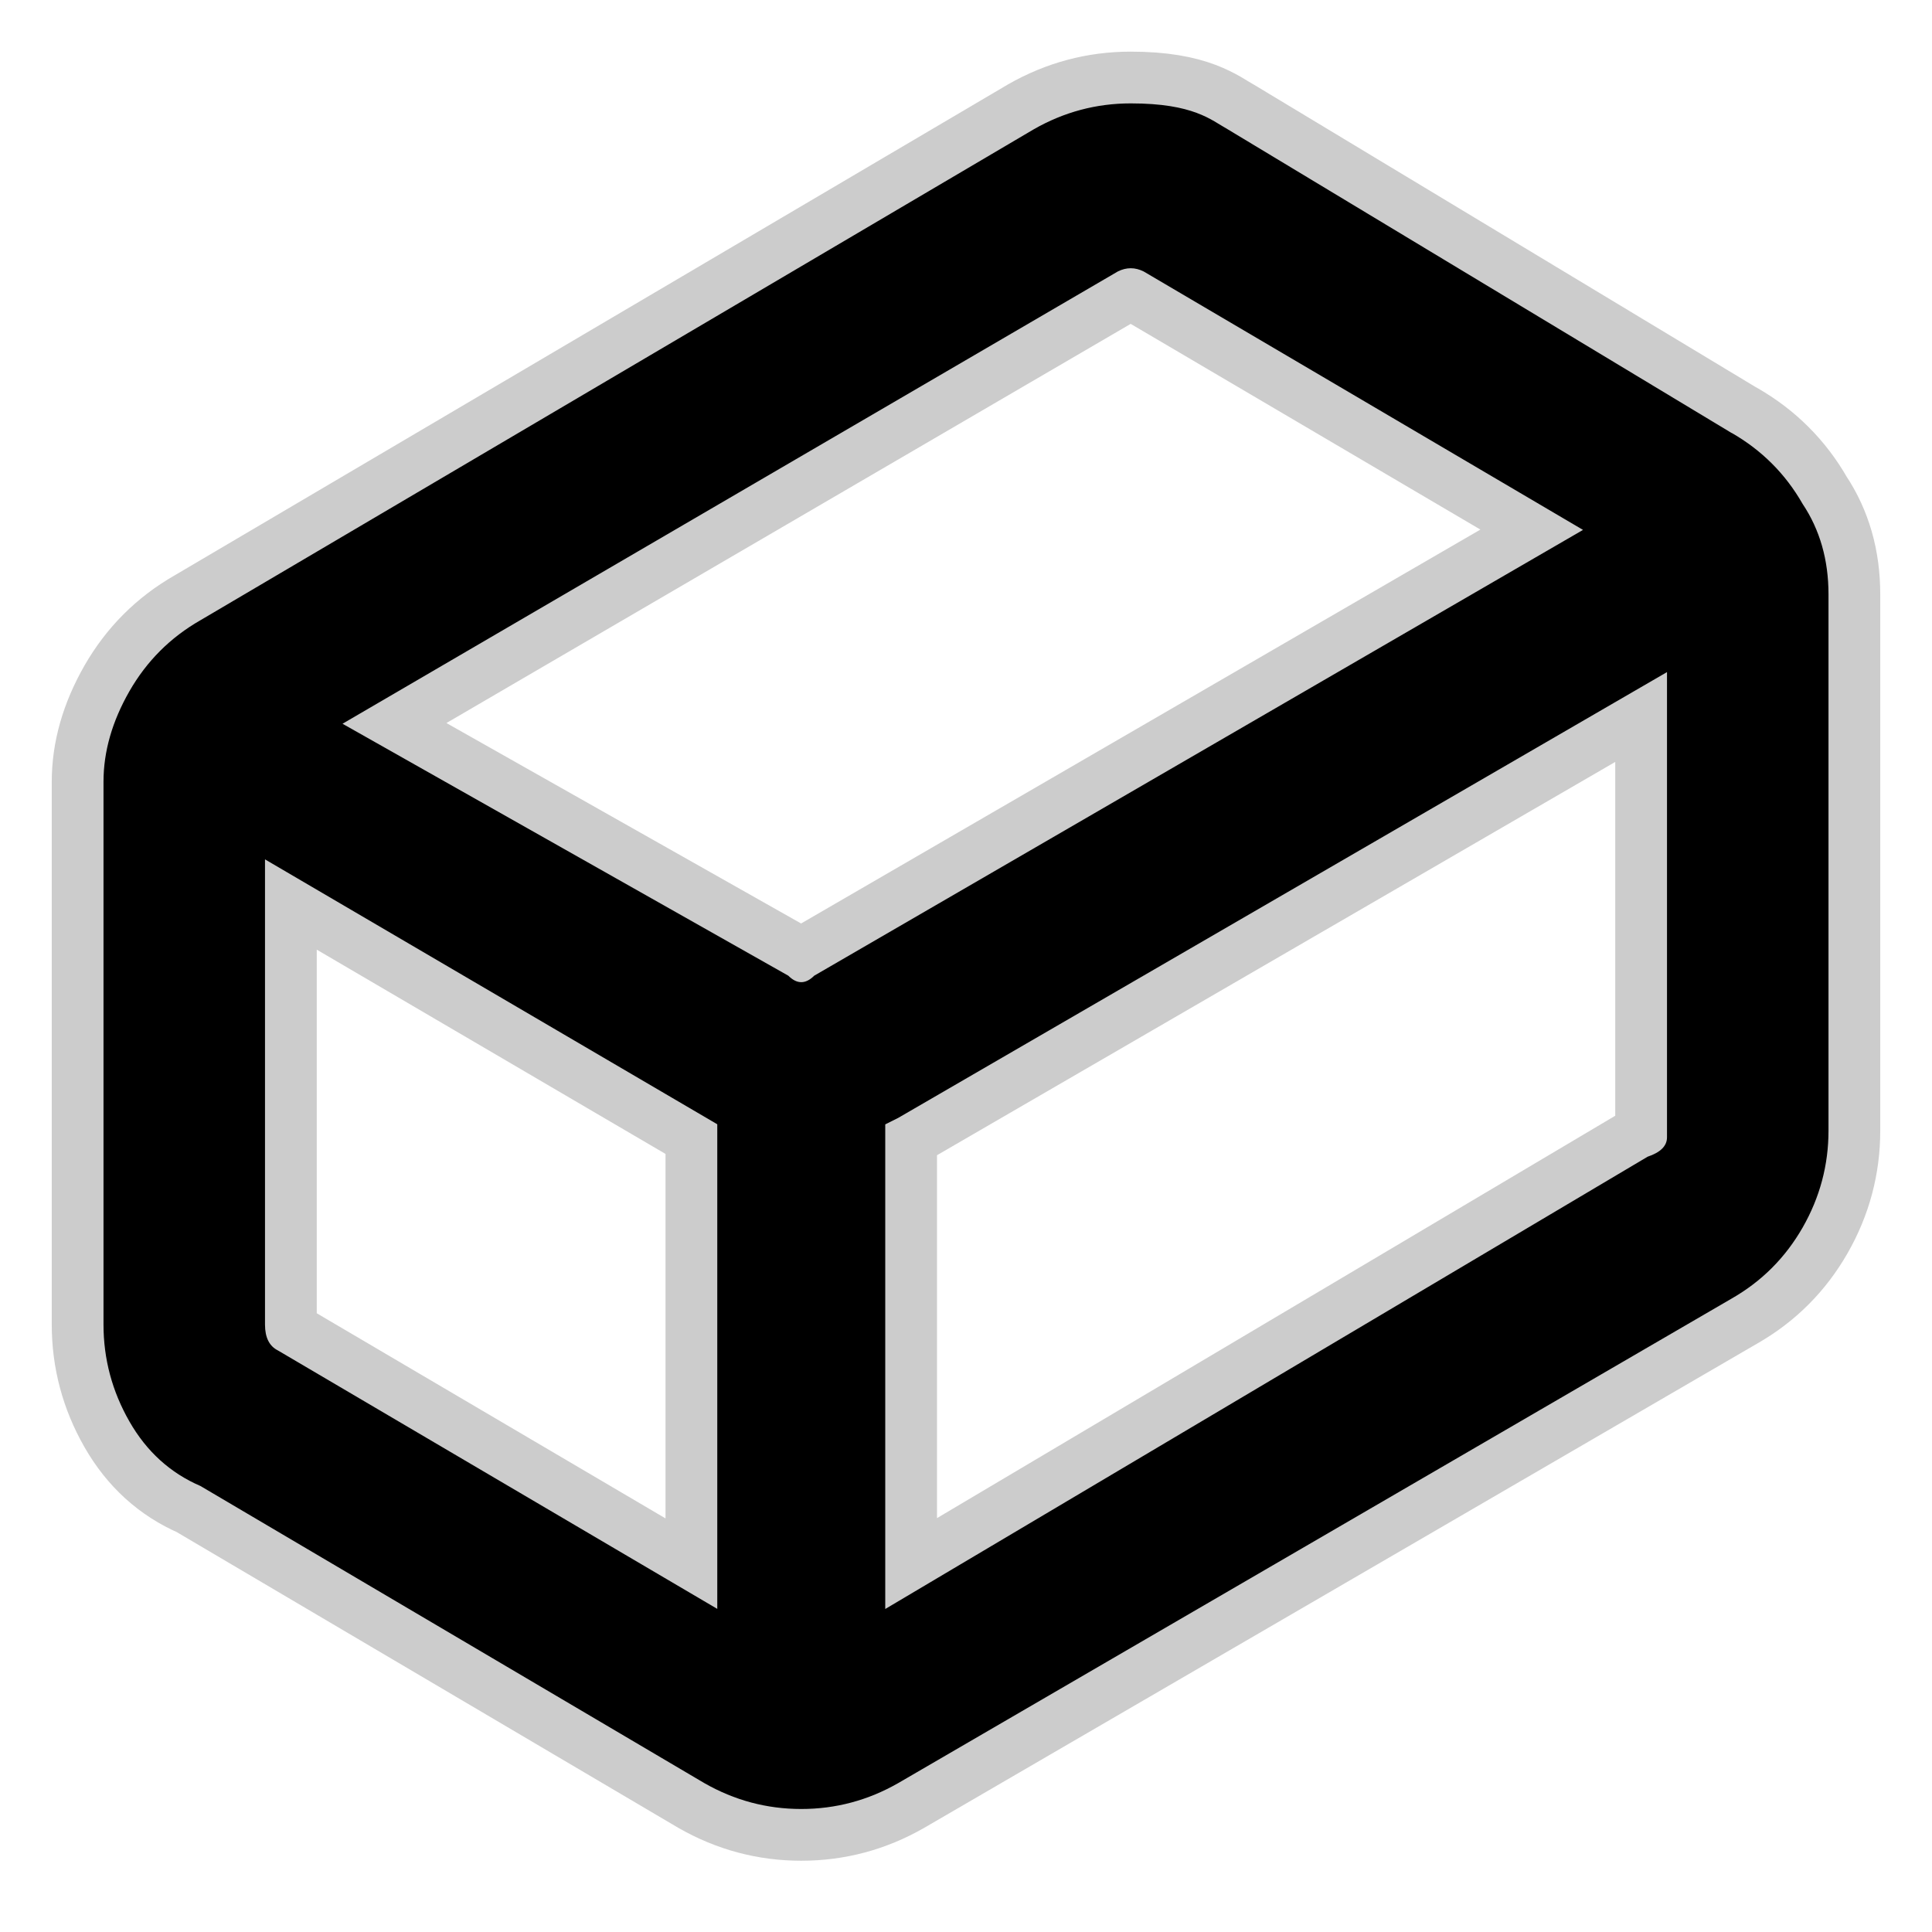
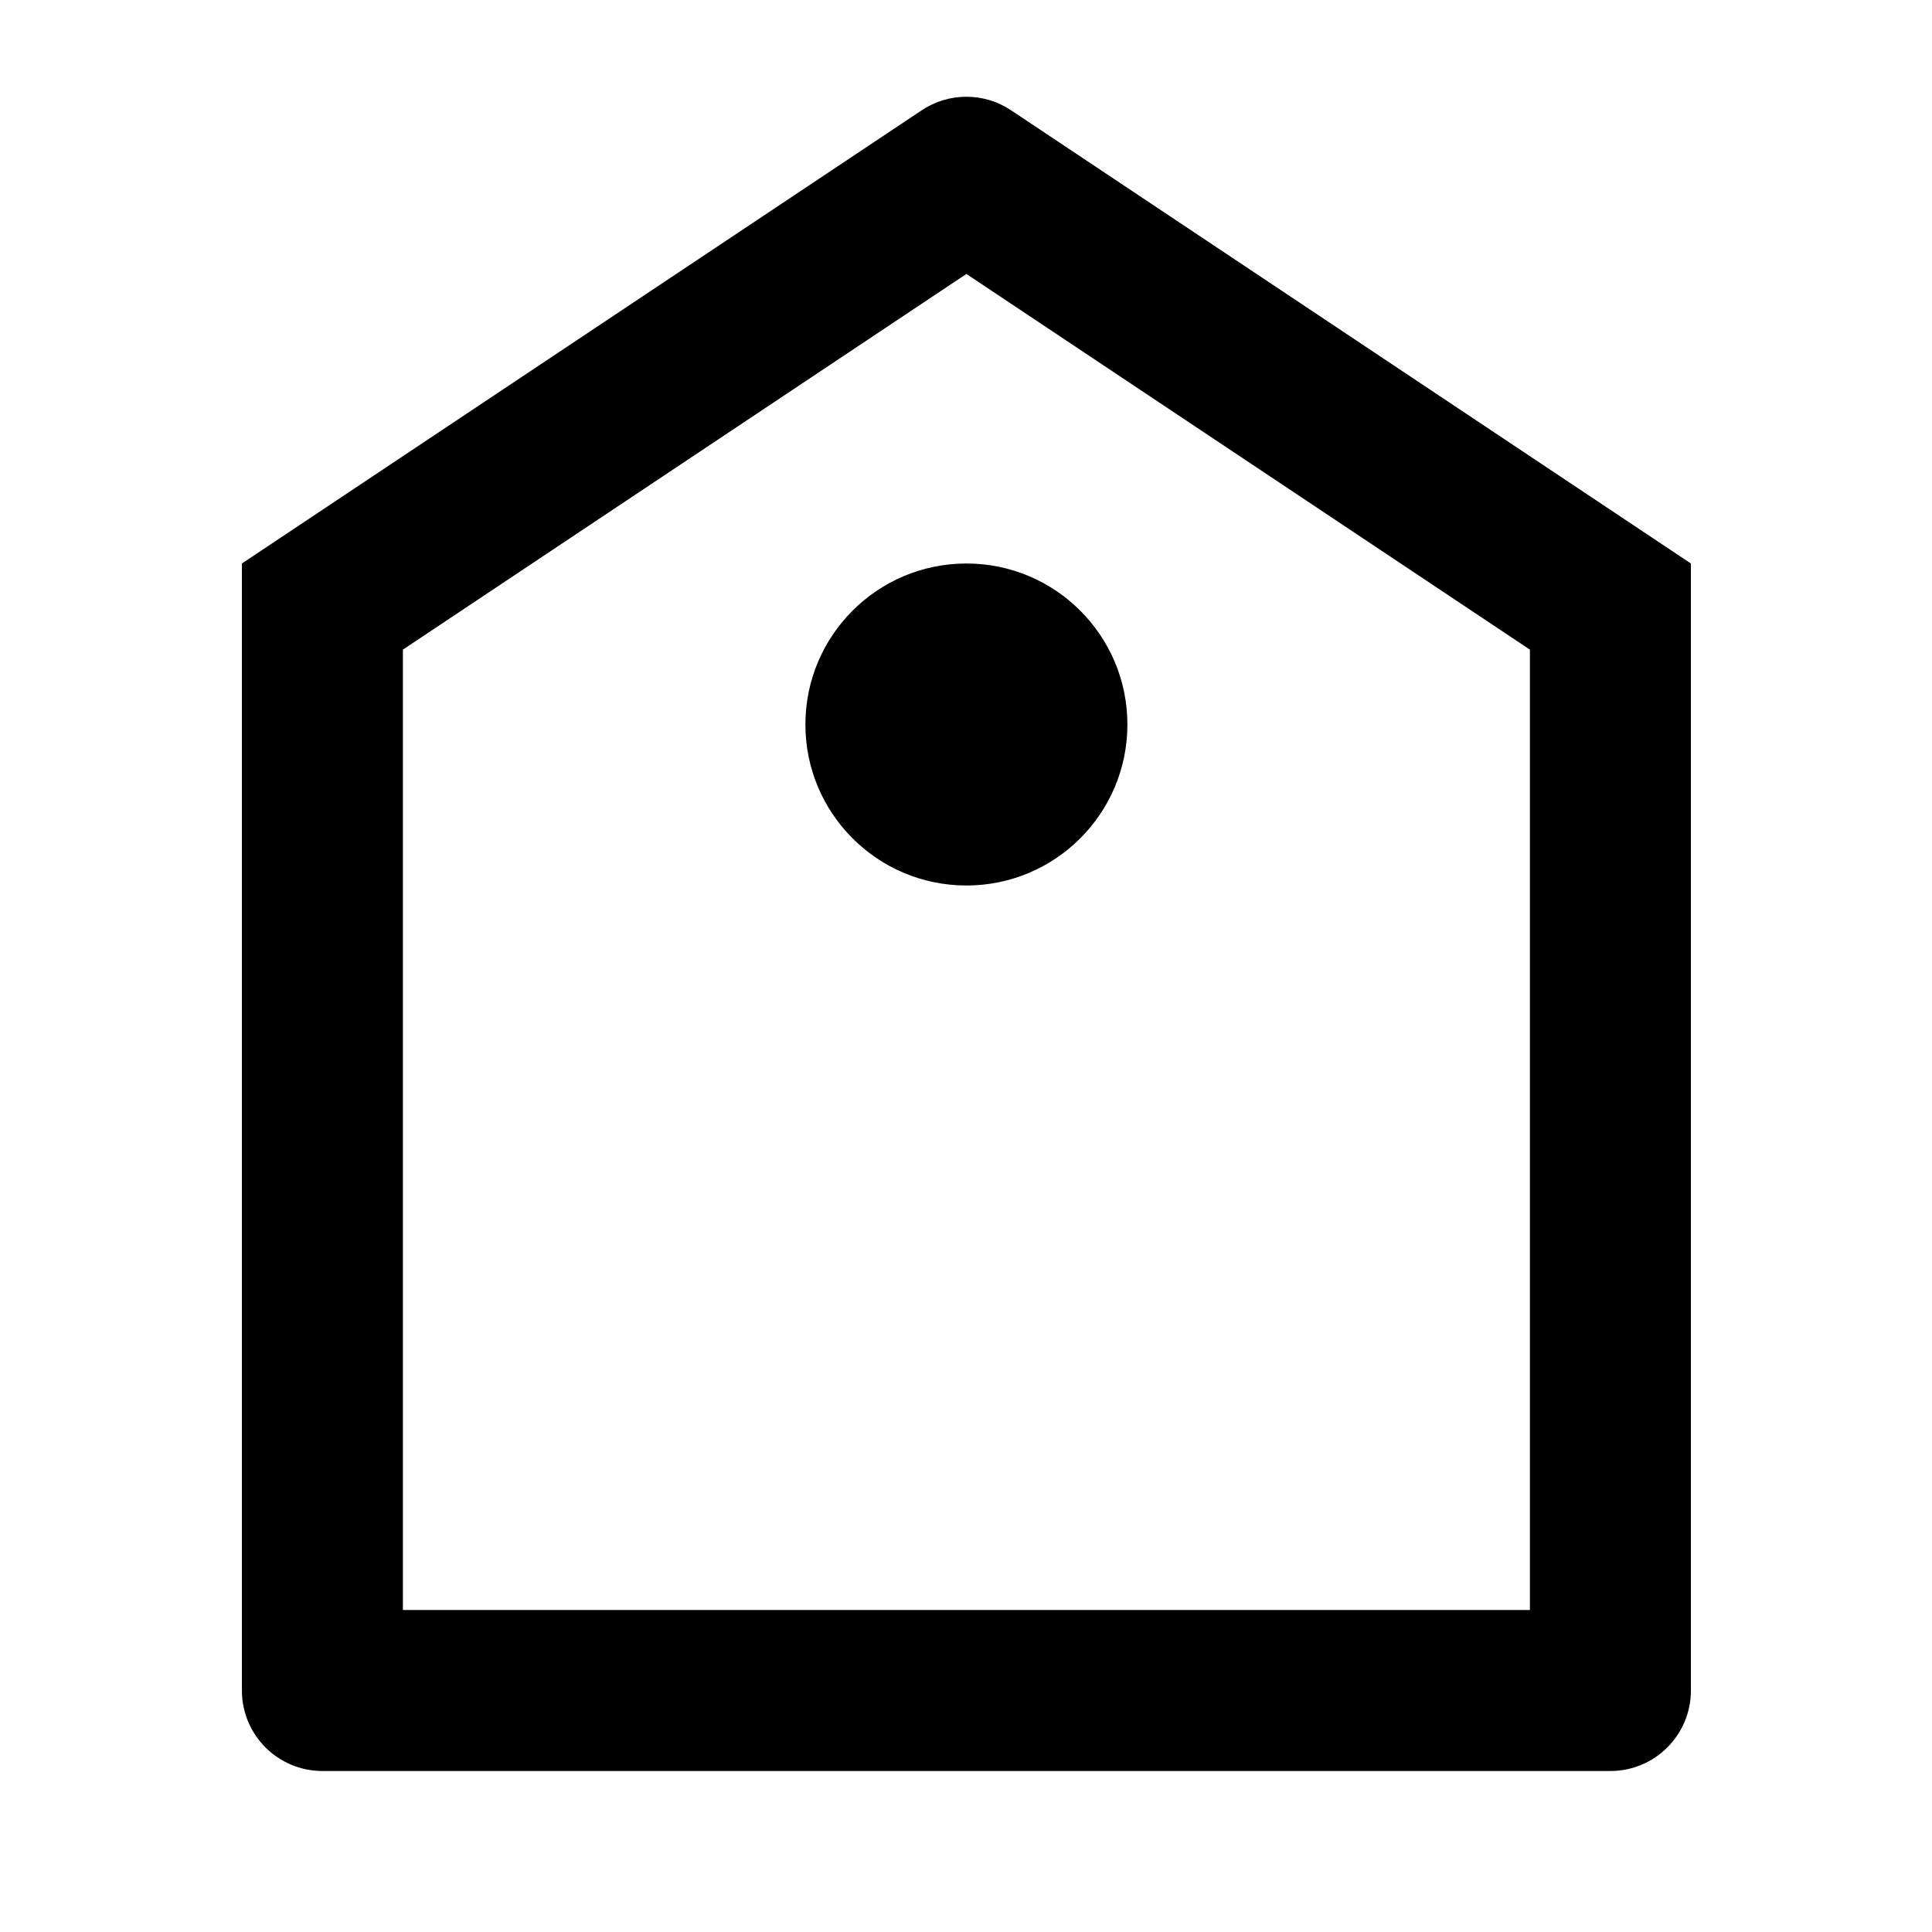
- <svg xmlns="http://www.w3.org/2000/svg" width="100px" height="100px" fill="none" stroke="#000000" stroke-width="0" version="1.1" viewBox="-.96 -.96 17.92 17.92">
-   <g stroke="#ccc" stroke-linecap="round" stroke-linejoin="round" stroke-width=".96">
-     <path d="m15.101 3.056-4.674-2.817c-0.139-0.076-0.315-0.24-0.899-0.24-0.32 0-0.619 0.08-0.899 0.24l-7.73 4.554c-0.28 0.16-0.499 0.38-0.659 0.659-0.16 0.28-0.24 0.559-0.24 0.839v5.034c0 0.32 0.08 0.619 0.24 0.899 0.16 0.28 0.38 0.479 0.659 0.599l4.674 2.756c0.28 0.16 0.579 0.24 0.899 0.24s0.619-0.08 0.899-0.24l7.73-4.494c0.28-0.16 0.499-0.38 0.659-0.659 0.16-0.28 0.24-0.579 0.24-0.899v-4.974c0-0.32-0.08-0.599-0.24-0.839-0.16-0.28-0.38-0.499-0.659-0.659zm-12.884 2.697 7.191-4.195c0.08-0.04 0.16-0.04 0.24 0l4.075 2.397-7.131 4.135c-0.08 0.08-0.16 0.08-0.24 0zm3.476 8.21-4.075-2.397c-0.08-0.04-0.12-0.12-0.12-0.24v-4.315l4.195 2.457zm1.558-4.494 0.12-0.06 7.131-4.135v4.315c0 0.08-0.06 0.14-0.18 0.18l-7.071 4.195z" clip-rule="evenodd" fill="#000" fill-rule="evenodd" />
-   </g>
-   <path d="m15.101 3.056-4.674-2.817c-0.154-0.086-0.315-0.24-0.899-0.24-0.32 0-0.619 0.08-0.899 0.24l-7.73 4.554c-0.28 0.16-0.499 0.38-0.659 0.659-0.16 0.28-0.24 0.559-0.24 0.839v5.034c0 0.32 0.08 0.619 0.24 0.899 0.16 0.28 0.38 0.479 0.659 0.599l4.674 2.756c0.28 0.16 0.579 0.24 0.899 0.24s0.619-0.08 0.899-0.24l7.73-4.494c0.28-0.16 0.499-0.38 0.659-0.659 0.16-0.28 0.24-0.579 0.24-0.899v-4.974c0-0.32-0.08-0.599-0.24-0.839-0.16-0.28-0.38-0.499-0.659-0.659zm-12.884 2.697 7.191-4.195c0.08-0.04 0.16-0.04 0.24 0l4.075 2.397-7.131 4.135c-0.08 0.08-0.16 0.08-0.24 0zm3.476 8.21-4.075-2.397c-0.08-0.04-0.12-0.12-0.12-0.24v-4.315l4.195 2.457zm1.558-4.494 0.12-0.06 7.131-4.135v4.315c0 0.08-0.06 0.14-0.18 0.18l-7.071 4.195z" clip-rule="evenodd" fill="#000" fill-rule="evenodd" />
+ <svg xmlns="http://www.w3.org/2000/svg" width="32" height="32" viewBox="0 0 24 24">
+   <path fill="currentColor" d="m3.005 7l8.445-5.63a1 1 0 0 1 1.11 0L21.005 7v14a1 1 0 0 1-1 1h-16a1 1 0 0 1-1-1zm2 1.07V20h14V8.07l-7-4.667zm7 2.93a2 2 0 1 1 0-4a2 2 0 0 1 0 4" />
</svg>
